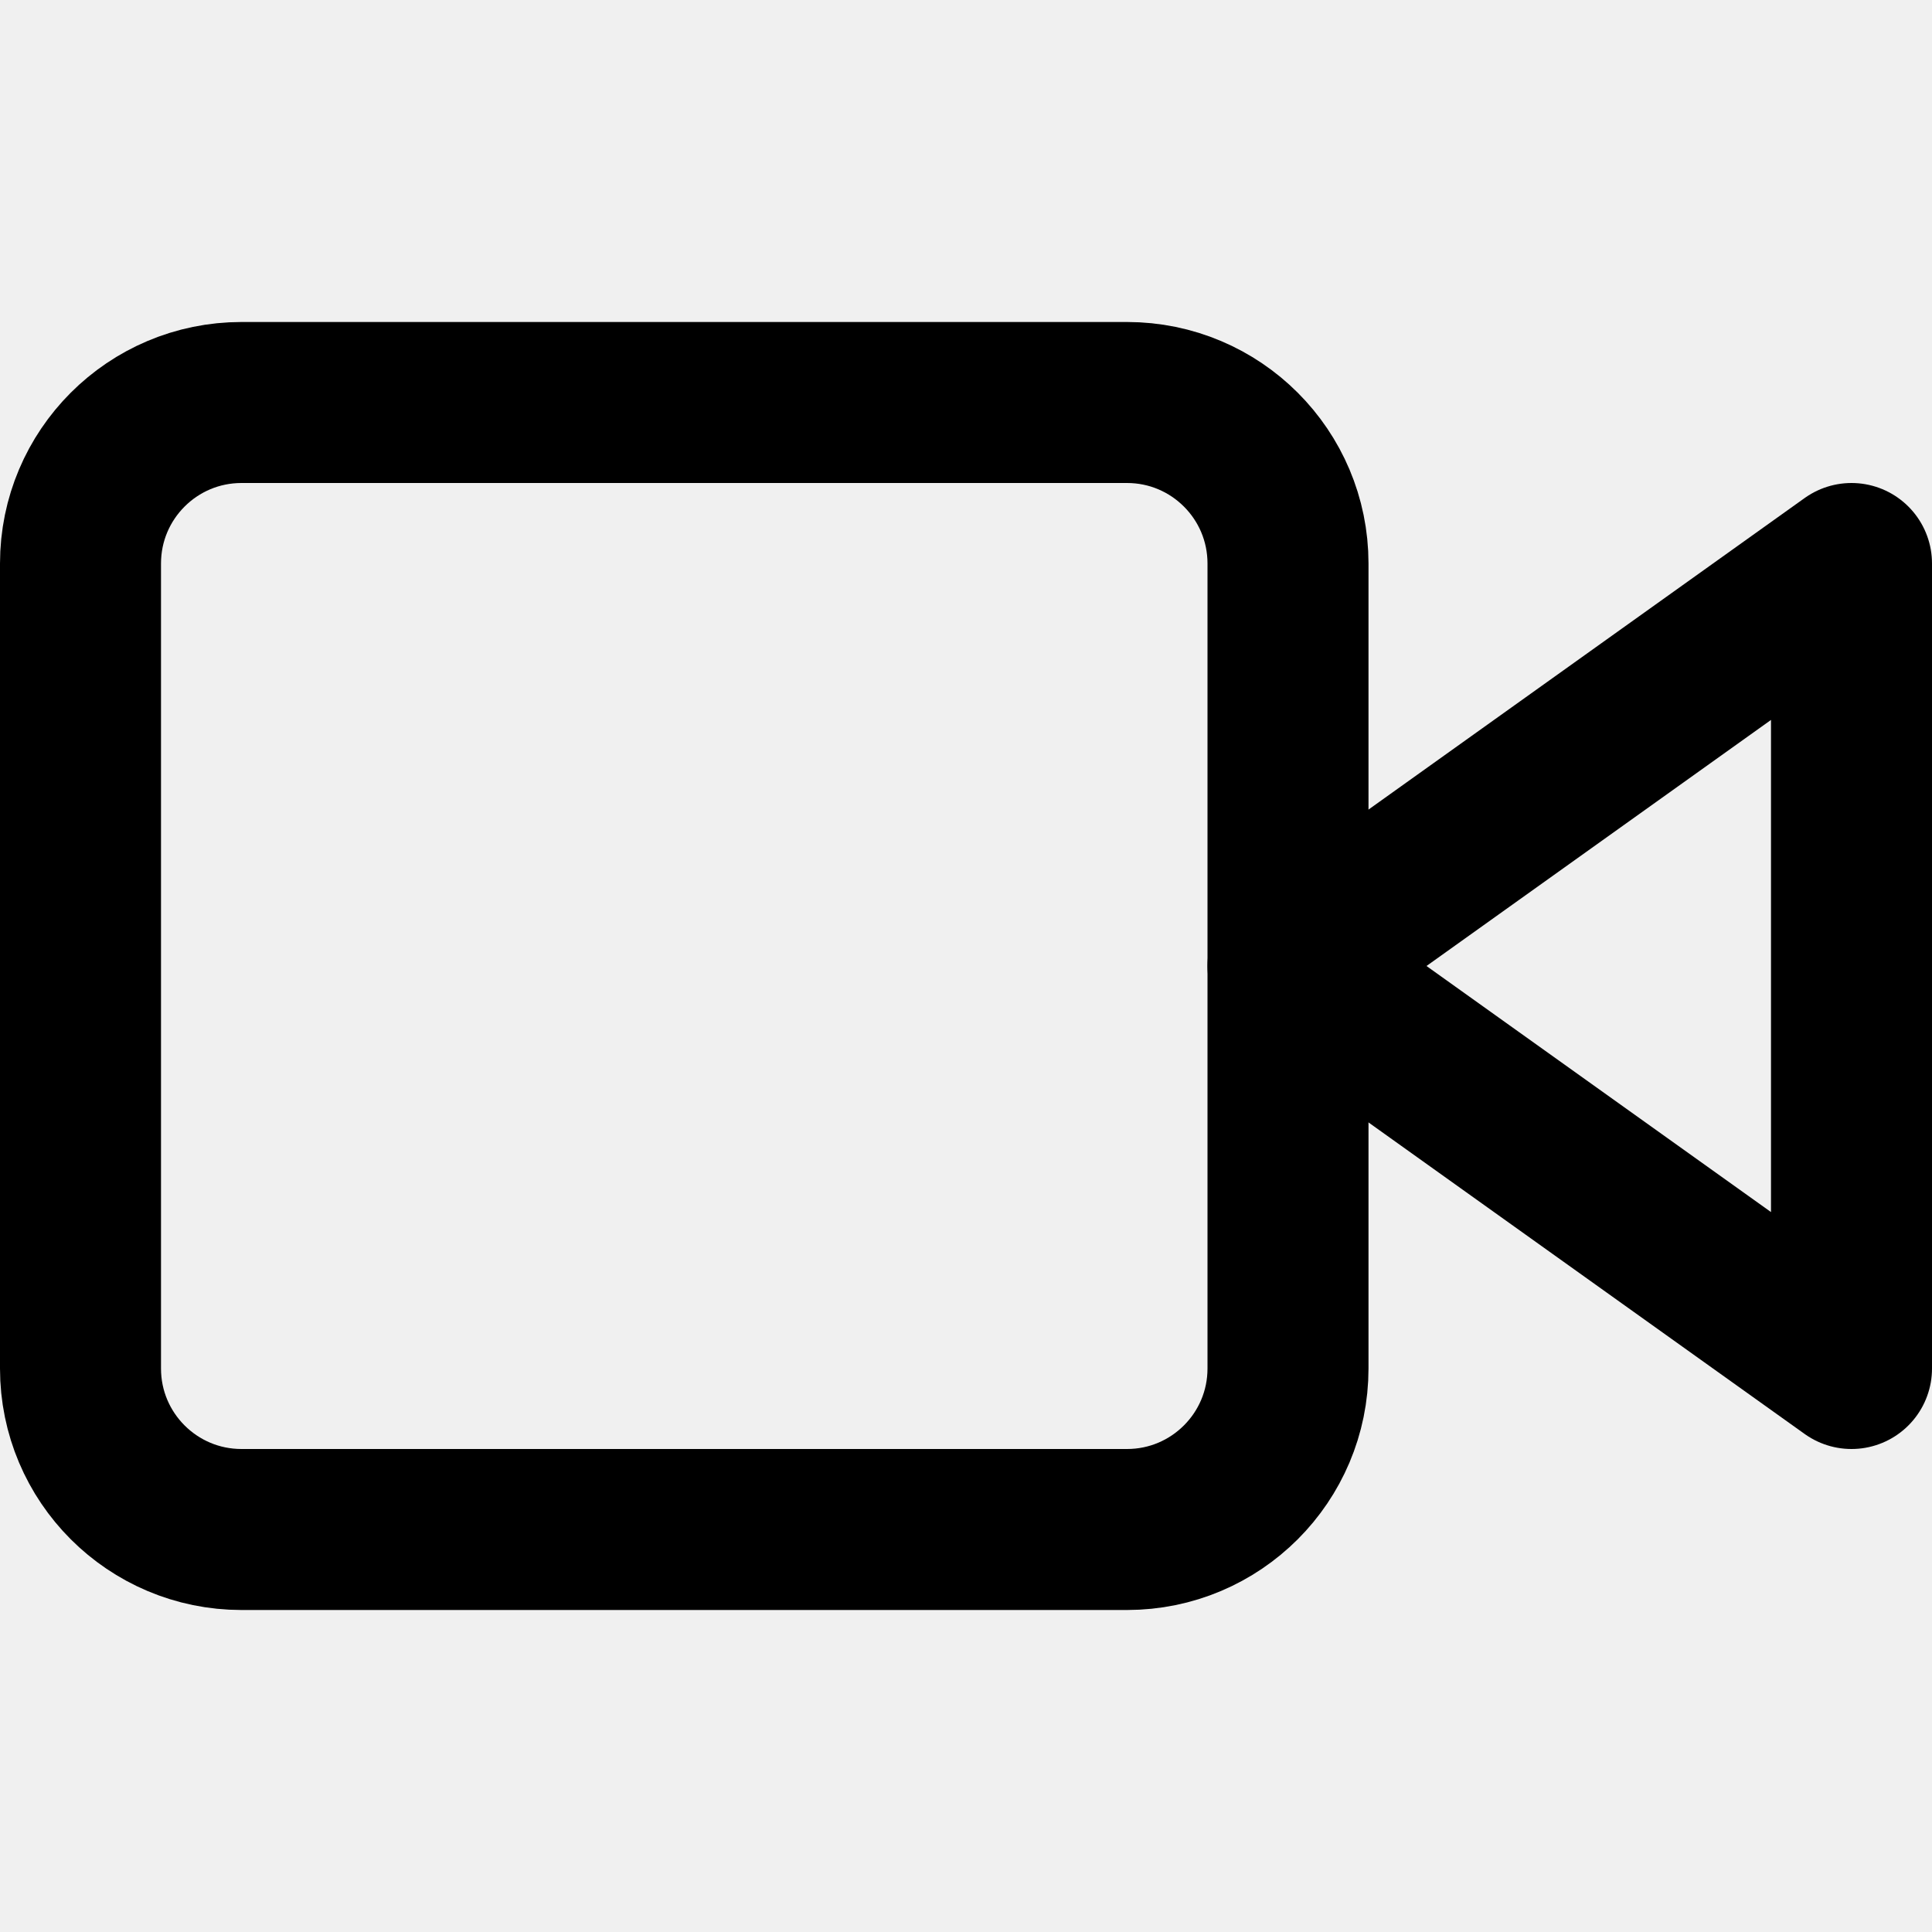
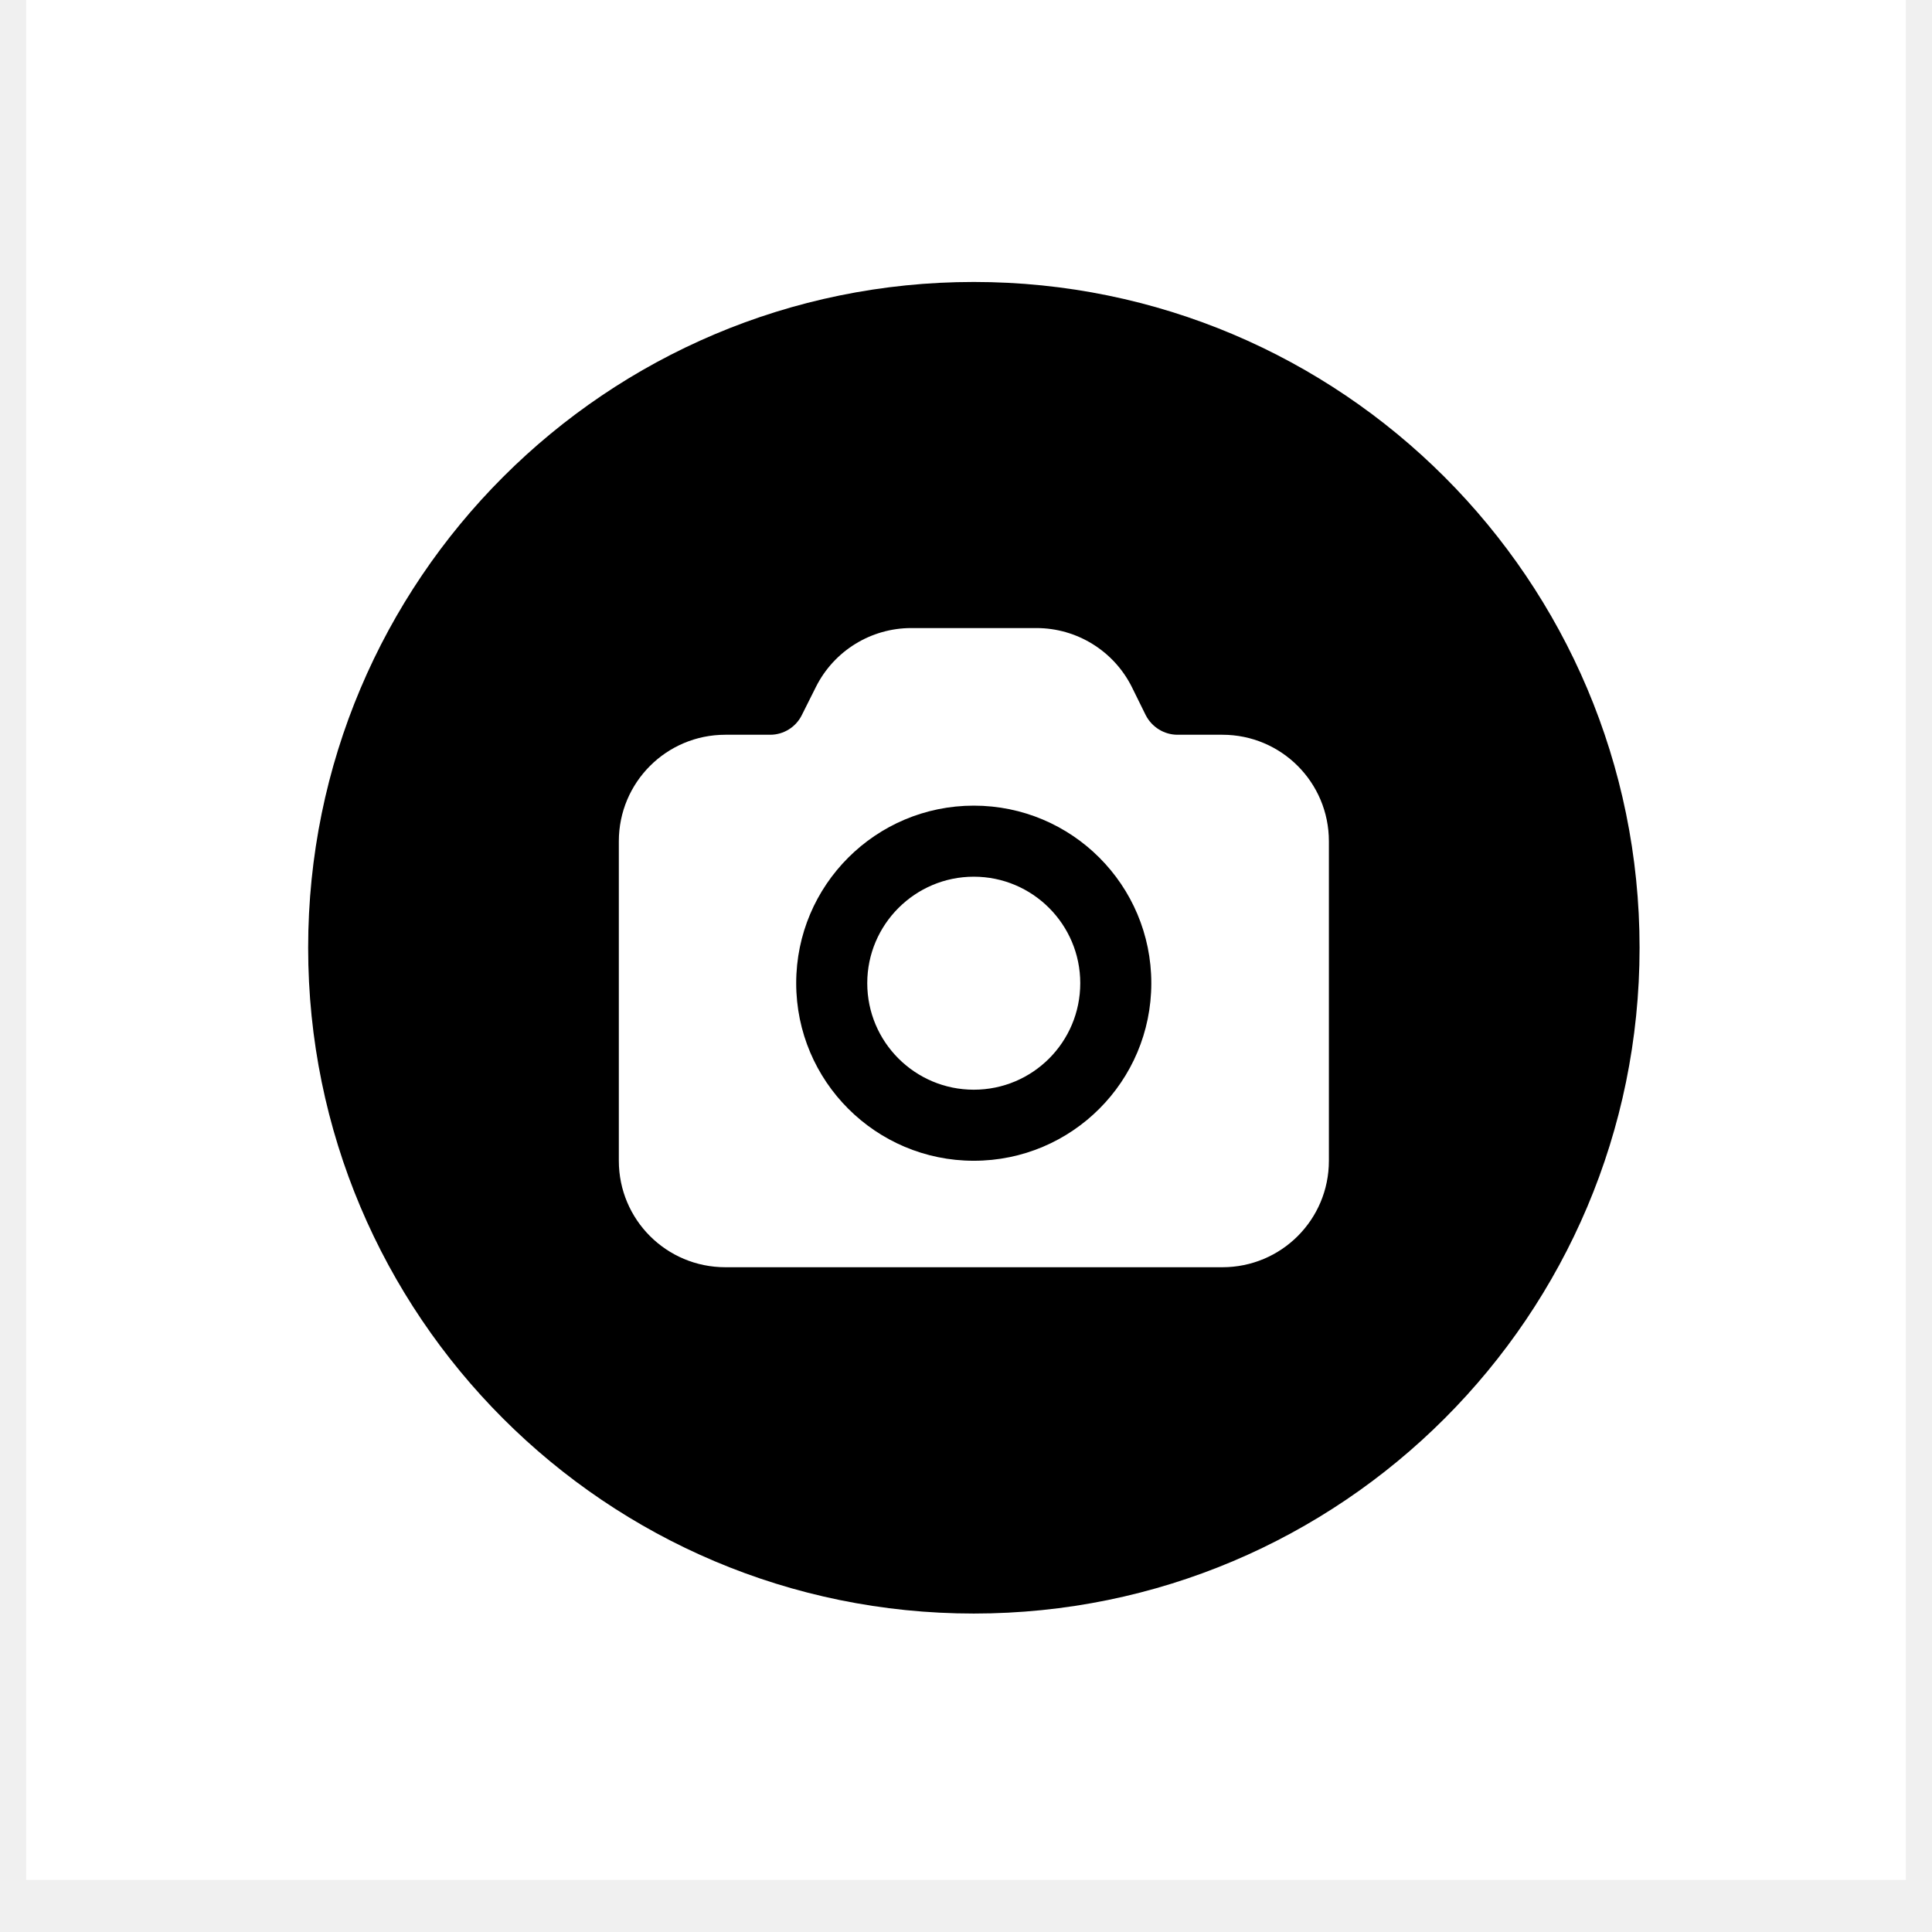
- <svg xmlns="http://www.w3.org/2000/svg" width="24" height="24" viewBox="0 0 24 24" fill="none" stroke="currentColor" stroke-width="2" stroke-linecap="round" stroke-linejoin="round">
-   <path d="M23 7l-7 5 7 5V7z" />
-   <rect x="1" y="5" width="15" height="14" rx="2" ry="2" />
+ <svg xmlns="http://www.w3.org/2000/svg" width="48" zoomAndPan="magnify" viewBox="0 0 36 36" height="48" preserveAspectRatio="xMidYMid meet" version="1.0">
+   <defs>
+     <clipPath id="fd1028886d">
+       <path d="M 0.488 0 L 35.512 0 L 35.512 35.027 L 0.488 35.027 Z M 0.488 0 " clip-rule="nonzero" />
+     </clipPath>
+     <clipPath id="d79d6ecfb3">
+       <path d="M 5.742 5.254 L 30.551 5.254 L 30.551 30.066 L 5.742 30.066 Z M 5.742 5.254 " clip-rule="nonzero" />
+     </clipPath>
+   </defs>
+   <g clip-path="url(#fd1028886d)">
+     <path fill="#ffffff" d="M 0.488 0 L 35.512 0 L 35.512 35.027 L 0.488 35.027 Z M 0.488 0 " fill-opacity="1" fill-rule="nonzero" />
+     <path fill="#ffffff" d="M 0.488 0 L 35.512 0 L 35.512 35.027 L 0.488 35.027 Z M 0.488 0 " fill-opacity="1" fill-rule="nonzero" />
+   </g>
+   <g clip-path="url(#d79d6ecfb3)">
+     <path fill="#000000" d="M 18.145 30.066 C 24.996 30.066 30.551 24.512 30.551 17.66 C 30.551 10.809 24.996 5.254 18.145 5.254 C 11.293 5.254 5.742 10.809 5.742 17.66 C 5.742 24.512 11.293 30.066 18.145 30.066 Z M 16.98 11.703 C 16.227 11.703 15.539 12.129 15.203 12.801 L 14.941 13.324 C 14.832 13.547 14.602 13.691 14.352 13.691 L 13.516 13.691 C 12.418 13.691 11.531 14.578 11.531 15.676 L 11.531 21.629 C 11.531 22.727 12.418 23.613 13.516 23.613 L 22.777 23.613 C 23.875 23.613 24.762 22.727 24.762 21.629 L 24.762 15.676 C 24.762 14.578 23.875 13.691 22.777 13.691 L 21.941 13.691 C 21.691 13.691 21.461 13.547 21.348 13.324 L 21.09 12.801 C 20.754 12.129 20.066 11.703 19.312 11.703 Z M 18.145 16.336 C 17.051 16.336 16.16 17.227 16.16 18.32 C 16.16 19.418 17.051 20.305 18.145 20.305 C 19.242 20.305 20.129 19.418 20.129 18.32 C 20.129 17.227 19.242 16.336 18.145 16.336 Z M 14.836 18.32 C 14.836 16.492 16.32 15.012 18.145 15.012 C 19.973 15.012 21.453 16.492 21.453 18.32 C 21.453 20.148 19.973 21.629 18.145 21.629 C 16.32 21.629 14.836 20.148 14.836 18.32 Z M 14.836 18.32 " fill-opacity="1" fill-rule="evenodd" />
+   </g>
</svg>
